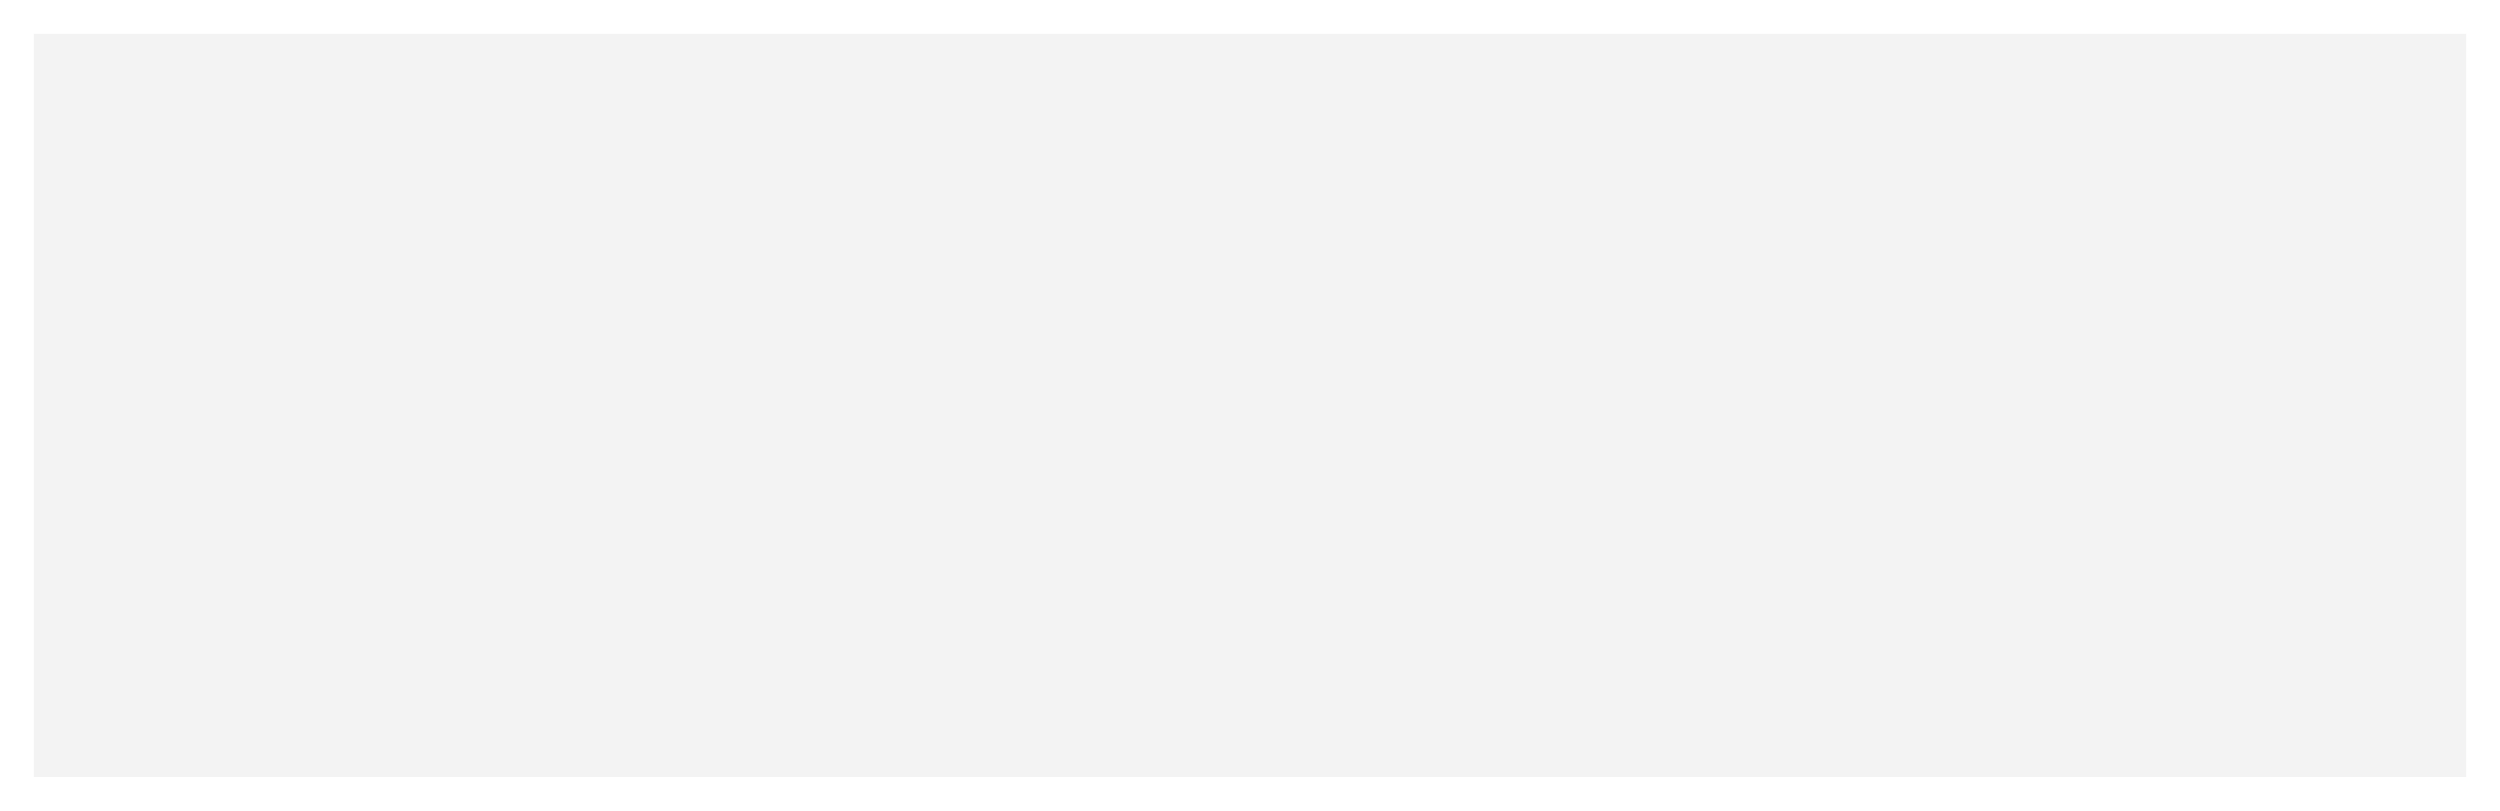
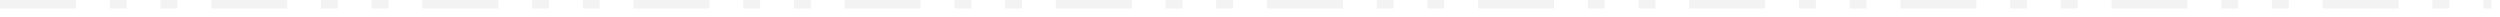
- <svg xmlns="http://www.w3.org/2000/svg" version="1.1" width="74px" height="24px">
-   <g transform="matrix(1 0 0 1 -25 -7 )">
-     <path d="M 26 8  L 98 8  L 98 30  L 26 30  L 26 8  Z " fill-rule="nonzero" fill="#f2f2f2" stroke="none" fill-opacity="0.988" />
+ <svg xmlns="http://www.w3.org/2000/svg" version="1.1" width="296px" height="2px">
+   <g transform="matrix(1 0 0 1 -429 -339 )">
+     <path d="M 429 339.5  L 724 339.5  " stroke-width="1" stroke-dasharray="9,4,2,4,2,4" stroke="#f2f2f2" fill="none" stroke-opacity="0.988" />
  </g>
</svg>
